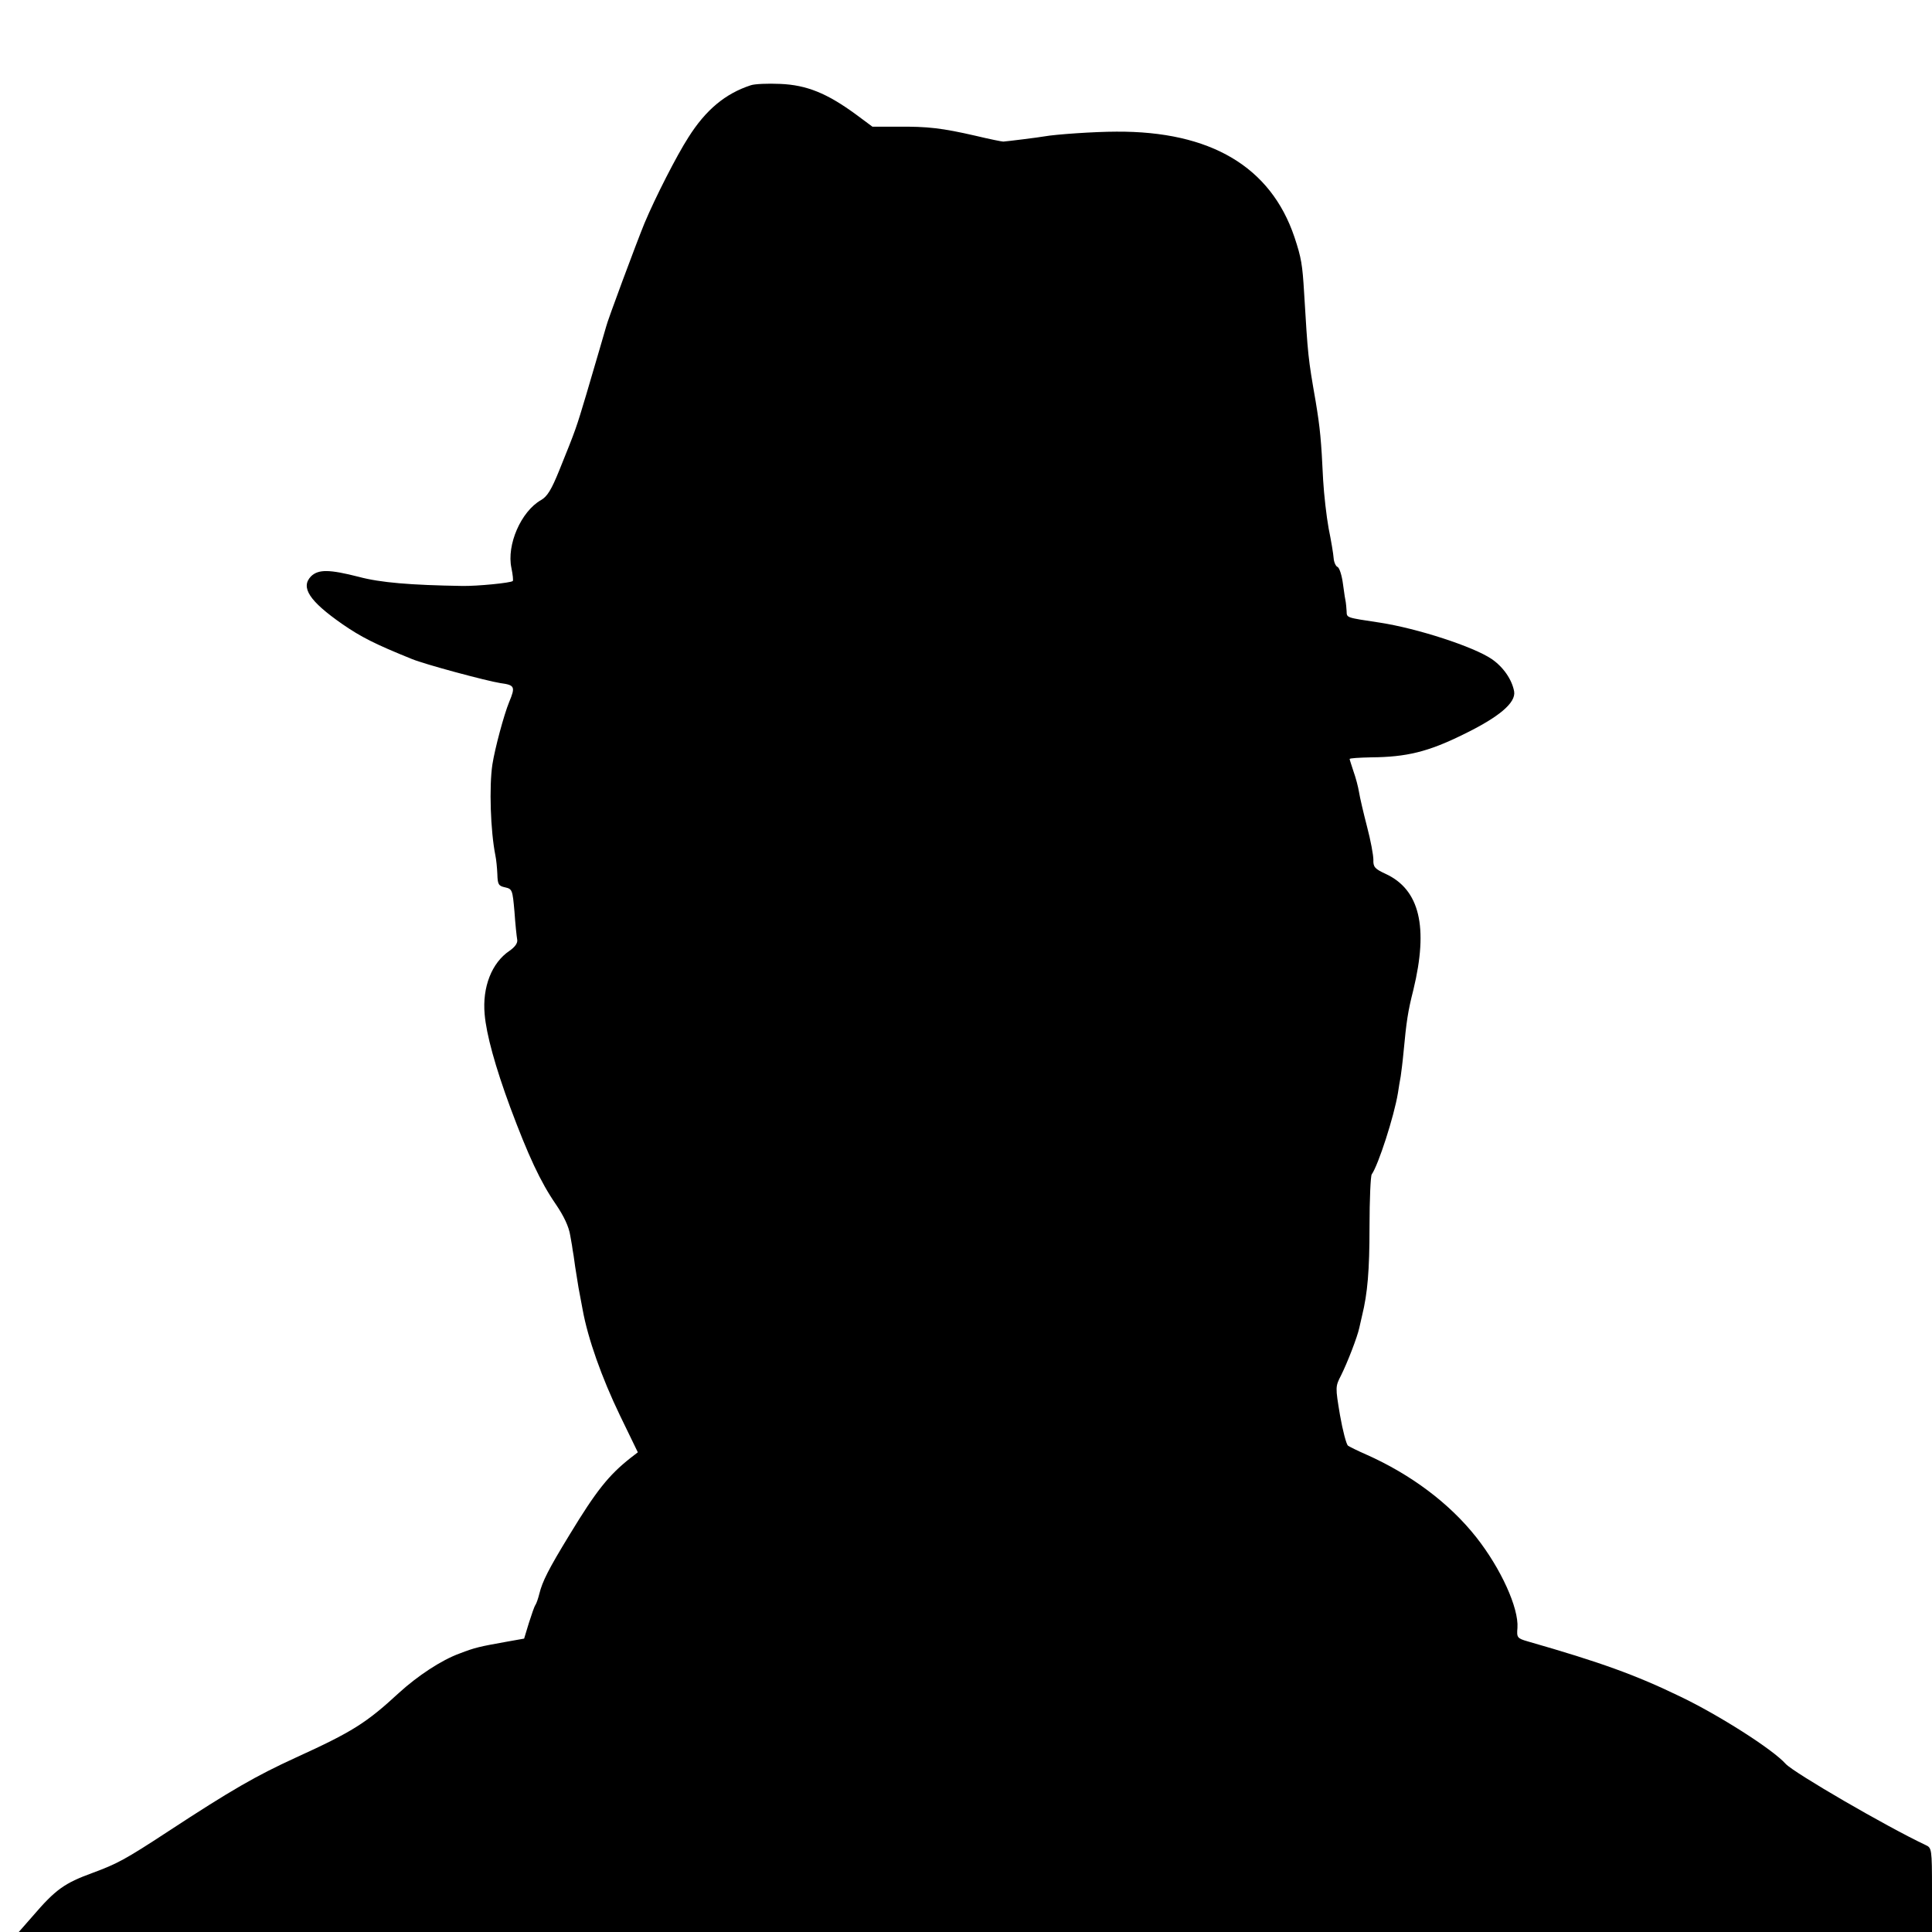
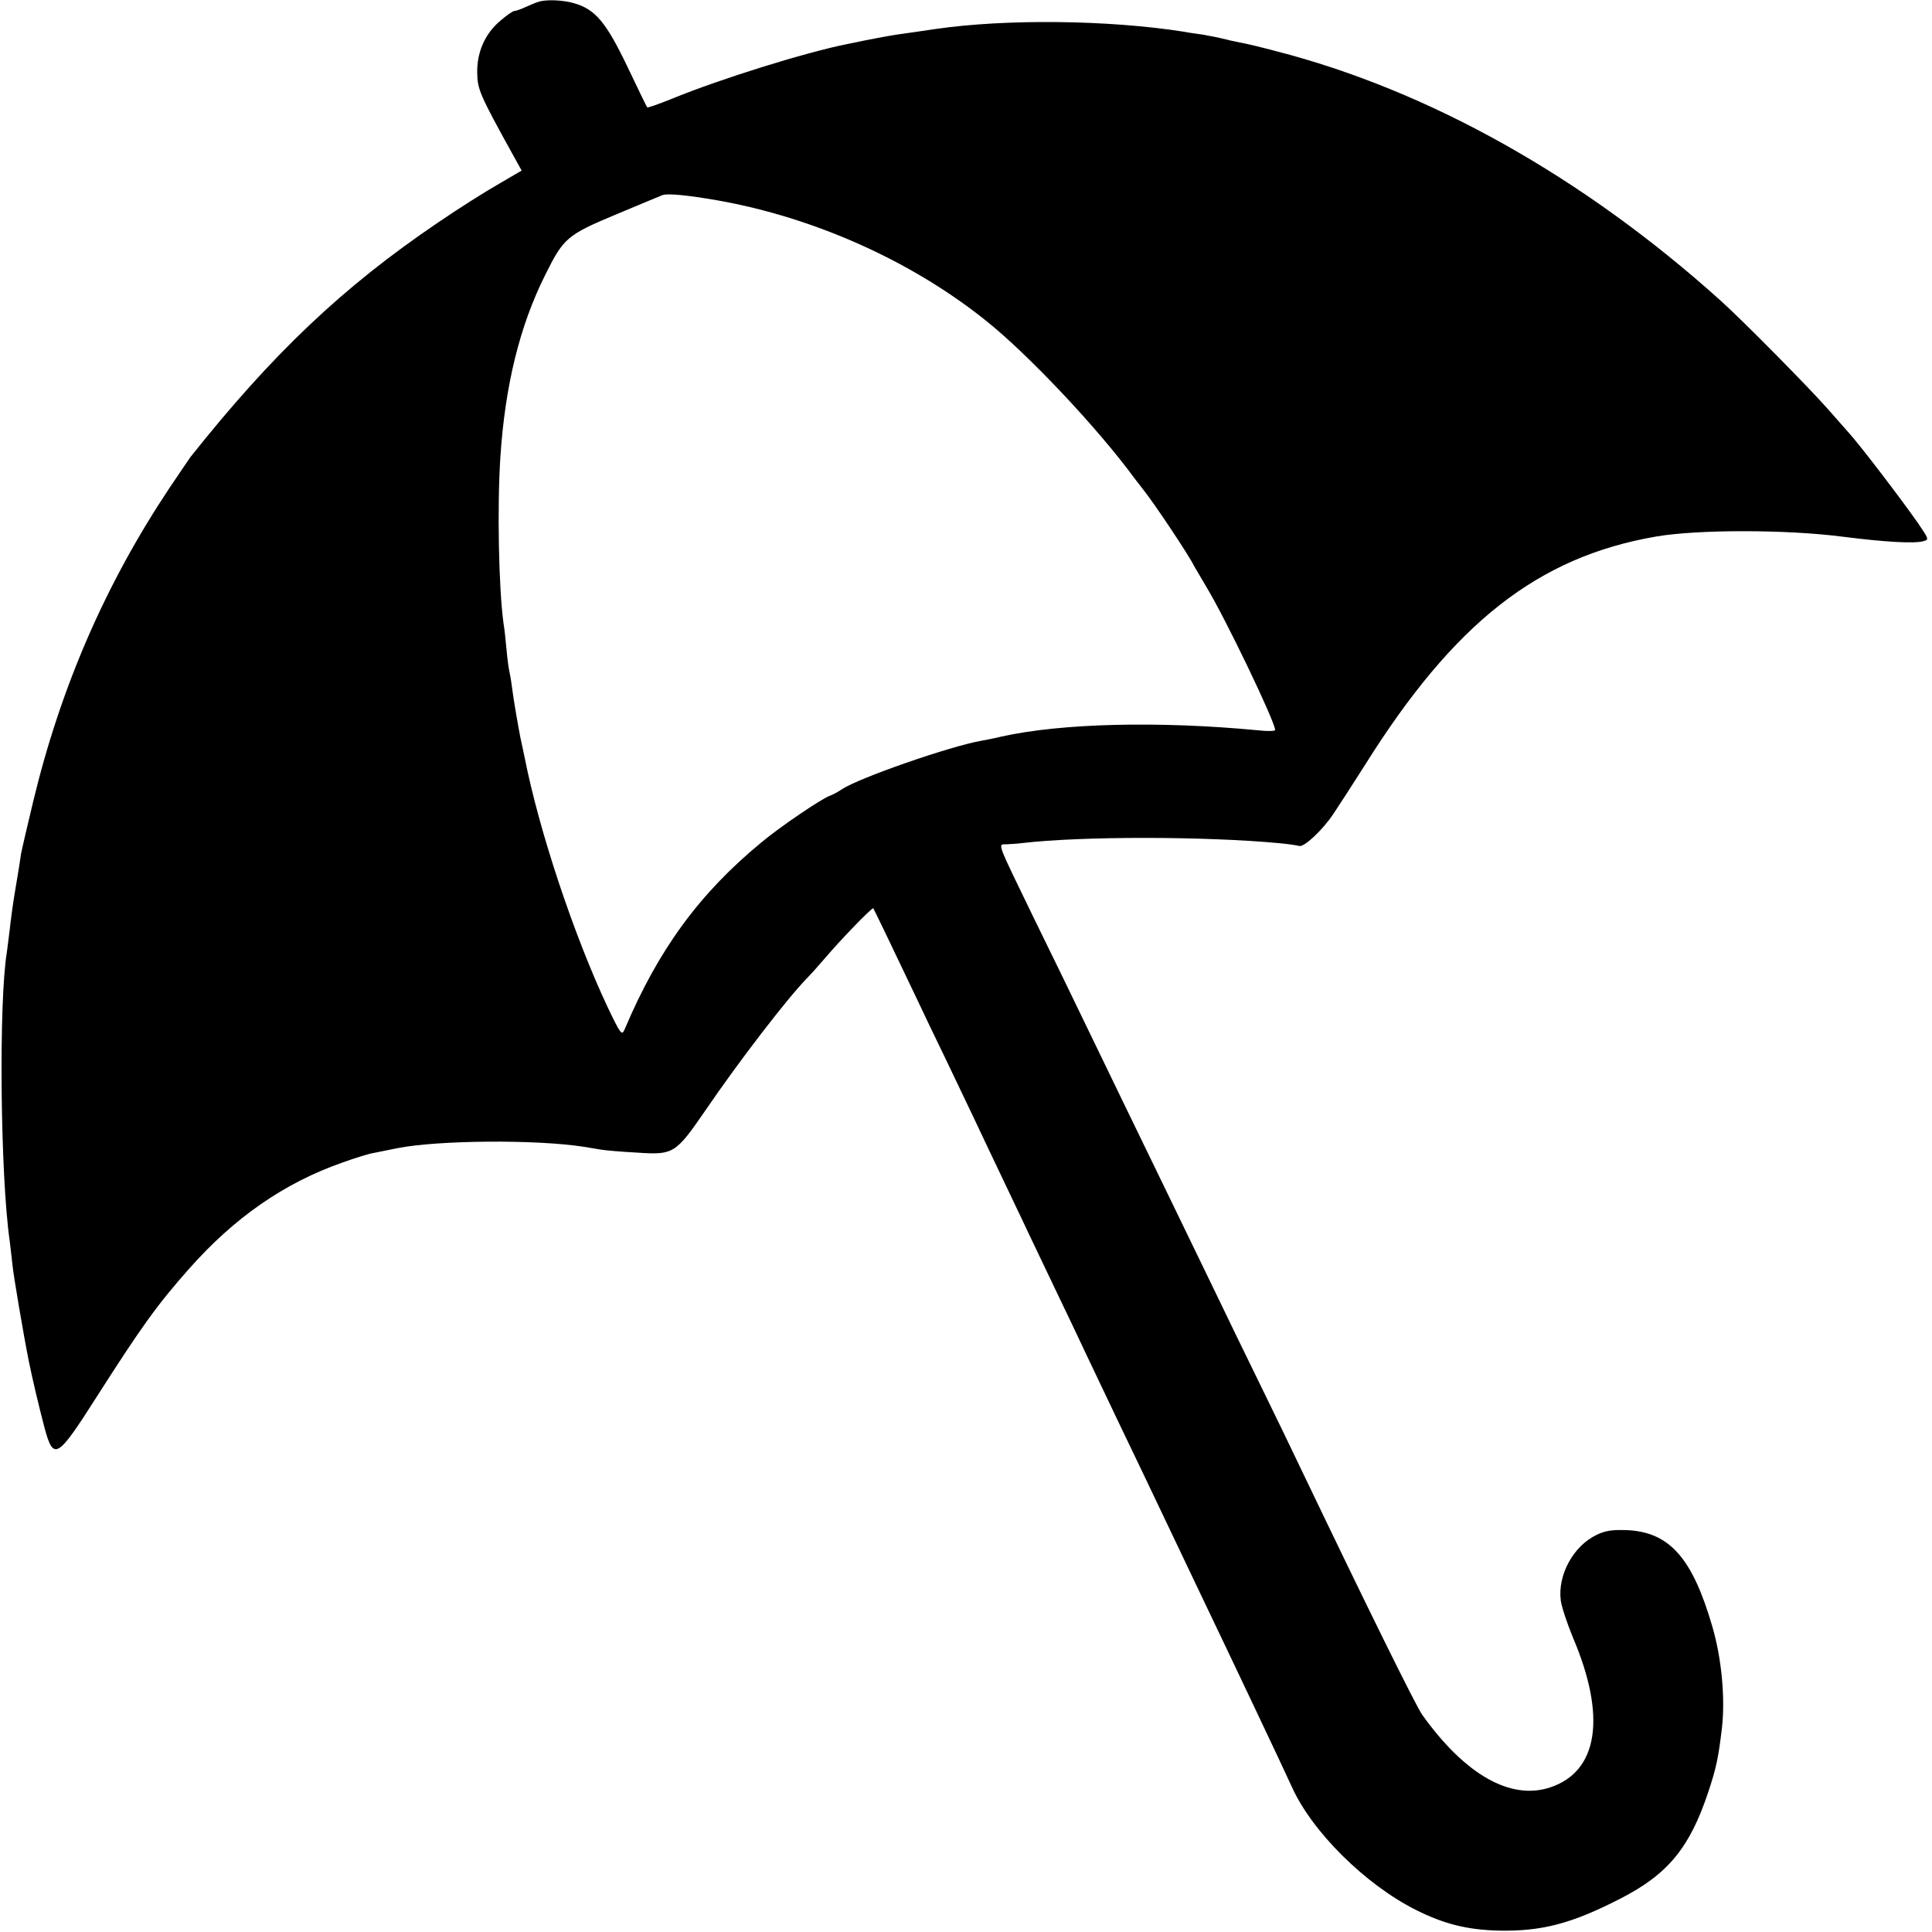
<svg xmlns="http://www.w3.org/2000/svg" version="1.0" width="700pt" height="700pt" viewBox="0 0 700 700" preserveAspectRatio="xMidYMid meet">
  <g transform="translate(0,700) scale(0.1,-0.1)" fill="#000000" stroke="none">
-     <path d="M2720 6691 c-92 -30 -163 -89 -226 -189 -42 -65 -120 -218 -159 -311 -28 -68 -136 -358 -139 -375 -2 -6 -13 -45 -25 -86 -12 -41 -33 -113 -47 -160 -36 -120 -36 -122 -98 -275 -28 -69 -43 -94 -66 -107 -72 -41 -125 -162 -107 -246 5 -24 7 -45 5 -47 -6 -7 -130 -19 -183 -18 -187 3 -297 12 -375 33 -106 27 -146 28 -173 2 -39 -40 -6 -90 113 -173 68 -47 119 -73 253 -127 46 -19 269 -79 320 -87 52 -7 55 -13 32 -68 -19 -46 -52 -169 -61 -227 -12 -80 -7 -240 11 -330 3 -14 6 -44 7 -67 1 -37 4 -43 28 -48 26 -6 27 -9 34 -88 3 -45 8 -91 10 -102 2 -12 -8 -26 -28 -40 -64 -43 -99 -131 -90 -230 6 -72 38 -189 93 -338 65 -174 109 -269 164 -349 30 -44 48 -82 53 -114 5 -27 9 -51 9 -54 1 -3 5 -30 9 -60 5 -30 10 -64 12 -75 2 -11 9 -47 15 -80 19 -105 69 -246 135 -383 l65 -134 -26 -20 c-80 -63 -125 -120 -221 -278 -77 -126 -99 -170 -110 -215 -4 -16 -10 -34 -14 -40 -4 -5 -14 -35 -24 -66 l-17 -56 -62 -11 c-100 -18 -115 -21 -172 -43 -66 -24 -152 -81 -220 -143 -118 -109 -169 -141 -373 -234 -144 -66 -233 -117 -462 -267 -157 -103 -186 -118 -275 -151 -101 -37 -133 -59 -217 -157 l-50 -57 3466 0 3466 0 0 153 c0 148 -1 152 -23 162 -142 67 -476 261 -507 294 -47 53 -244 178 -382 244 -161 78 -288 124 -553 200 -38 11 -40 14 -37 49 5 72 -60 215 -149 328 -97 123 -237 228 -399 300 -30 13 -60 28 -66 32 -6 5 -19 54 -29 111 -17 102 -17 103 4 144 23 46 59 139 66 172 3 12 7 31 10 44 20 81 27 164 27 322 0 99 4 185 8 190 24 34 81 210 95 295 3 19 7 46 10 60 2 14 7 52 10 85 11 117 16 150 36 229 55 227 23 363 -101 420 -39 18 -45 25 -44 51 0 17 -10 71 -23 120 -13 50 -26 106 -29 125 -3 19 -12 53 -20 75 -7 22 -14 42 -14 45 0 3 35 5 78 6 128 1 206 20 332 82 132 64 193 116 186 157 -8 43 -39 88 -81 117 -66 45 -269 111 -405 132 -125 19 -120 17 -121 42 -1 13 -2 27 -3 32 -1 4 -6 33 -10 65 -4 32 -13 60 -20 63 -6 2 -13 17 -14 32 -1 15 -9 63 -18 107 -8 44 -17 123 -20 175 -7 147 -11 188 -27 285 -28 161 -28 163 -42 395 -6 101 -10 126 -35 201 -86 255 -304 384 -645 382 -80 0 -222 -10 -260 -17 -22 -4 -135 -18 -150 -19 -5 0 -50 9 -100 21 -122 28 -174 34 -282 33 l-92 0 -62 46 c-103 75 -176 105 -272 109 -45 2 -93 0 -107 -5z" />
+     <path d="M1950 6993 c-8 -2 -29 -11 -47 -19 -17 -8 -35 -14 -40 -14 -5 0 -28 -16 -50 -35 -56 -47 -85 -114 -84 -188 1 -61 8 -78 130 -299 l31 -56 -82 -48 c-46 -26 -146 -89 -222 -141 -344 -233 -598 -474 -896 -849 -4 -6 -40 -58 -78 -115 -230 -346 -392 -718 -492 -1134 -21 -88 -41 -173 -44 -190 -2 -16 -11 -73 -20 -125 -9 -52 -18 -120 -21 -150 -4 -30 -8 -66 -10 -79 -30 -179 -24 -809 10 -1046 3 -22 7 -61 10 -87 4 -40 39 -248 60 -353 12 -59 36 -161 56 -237 33 -122 46 -114 188 109 163 255 219 334 337 467 164 185 344 310 555 384 47 17 99 33 115 35 16 3 54 11 84 17 147 29 501 32 675 5 17 -3 44 -7 60 -10 17 -3 75 -8 131 -11 135 -9 141 -5 250 153 122 179 296 405 368 479 12 12 40 43 63 70 63 74 173 187 177 183 3 -4 58 -118 156 -324 26 -55 72 -152 103 -215 30 -63 78 -163 106 -222 28 -60 74 -156 102 -215 28 -60 71 -148 94 -198 23 -49 71 -148 105 -220 34 -71 83 -173 107 -225 101 -212 143 -301 203 -425 34 -71 79 -166 100 -210 21 -44 66 -138 100 -210 123 -257 307 -645 341 -720 73 -162 266 -353 449 -445 102 -51 185 -72 300 -75 156 -3 264 25 441 116 172 88 251 184 318 385 29 87 37 124 50 234 12 108 -1 251 -35 367 -72 248 -155 342 -309 349 -54 2 -79 -2 -110 -17 -84 -40 -142 -145 -130 -238 3 -23 23 -83 44 -134 122 -286 92 -485 -82 -543 -144 -48 -309 46 -464 263 -24 34 -200 391 -438 888 -29 61 -96 200 -150 310 -54 110 -128 263 -165 340 -37 77 -107 221 -155 320 -100 206 -217 447 -315 650 -37 77 -118 244 -180 370 -143 295 -136 275 -102 276 15 1 38 2 52 4 219 26 669 25 935 0 33 -3 65 -8 72 -10 17 -6 84 56 124 116 20 30 72 110 115 178 323 515 626 753 1054 827 151 26 475 26 680 -1 151 -19 254 -25 288 -16 22 6 21 7 -19 66 -63 90 -214 288 -254 331 -5 6 -39 44 -75 85 -71 80 -305 317 -385 389 -497 448 -1059 763 -1613 905 -56 15 -115 29 -130 31 -15 3 -43 9 -62 14 -19 5 -53 11 -75 15 -22 3 -51 7 -65 10 -273 43 -645 47 -900 10 -34 -5 -108 -16 -145 -21 -31 -5 -92 -16 -177 -34 -150 -30 -455 -125 -629 -196 -49 -20 -92 -35 -94 -33 -2 2 -35 70 -73 150 -76 158 -115 205 -191 227 -39 12 -104 15 -131 5z m650 -719 c350 -62 701 -219 970 -434 155 -123 409 -393 542 -575 4 -5 18 -23 31 -40 40 -50 166 -239 183 -275 4 -7 24 -41 44 -75 69 -113 250 -490 250 -520 0 -4 -28 -5 -62 -1 -358 34 -711 26 -931 -23 -23 -6 -56 -12 -72 -15 -114 -20 -447 -136 -505 -176 -14 -9 -33 -20 -43 -23 -31 -11 -181 -113 -247 -168 -226 -186 -375 -390 -497 -679 -10 -23 -14 -18 -61 80 -122 259 -249 640 -301 905 -6 28 -13 61 -16 75 -8 42 -24 132 -30 180 -3 25 -8 52 -10 60 -2 8 -7 44 -10 79 -3 35 -8 78 -11 95 -17 128 -23 415 -11 601 17 258 70 475 163 660 66 133 79 144 256 218 84 35 160 67 168 70 19 7 90 0 200 -19z" />
  </g>
</svg>
